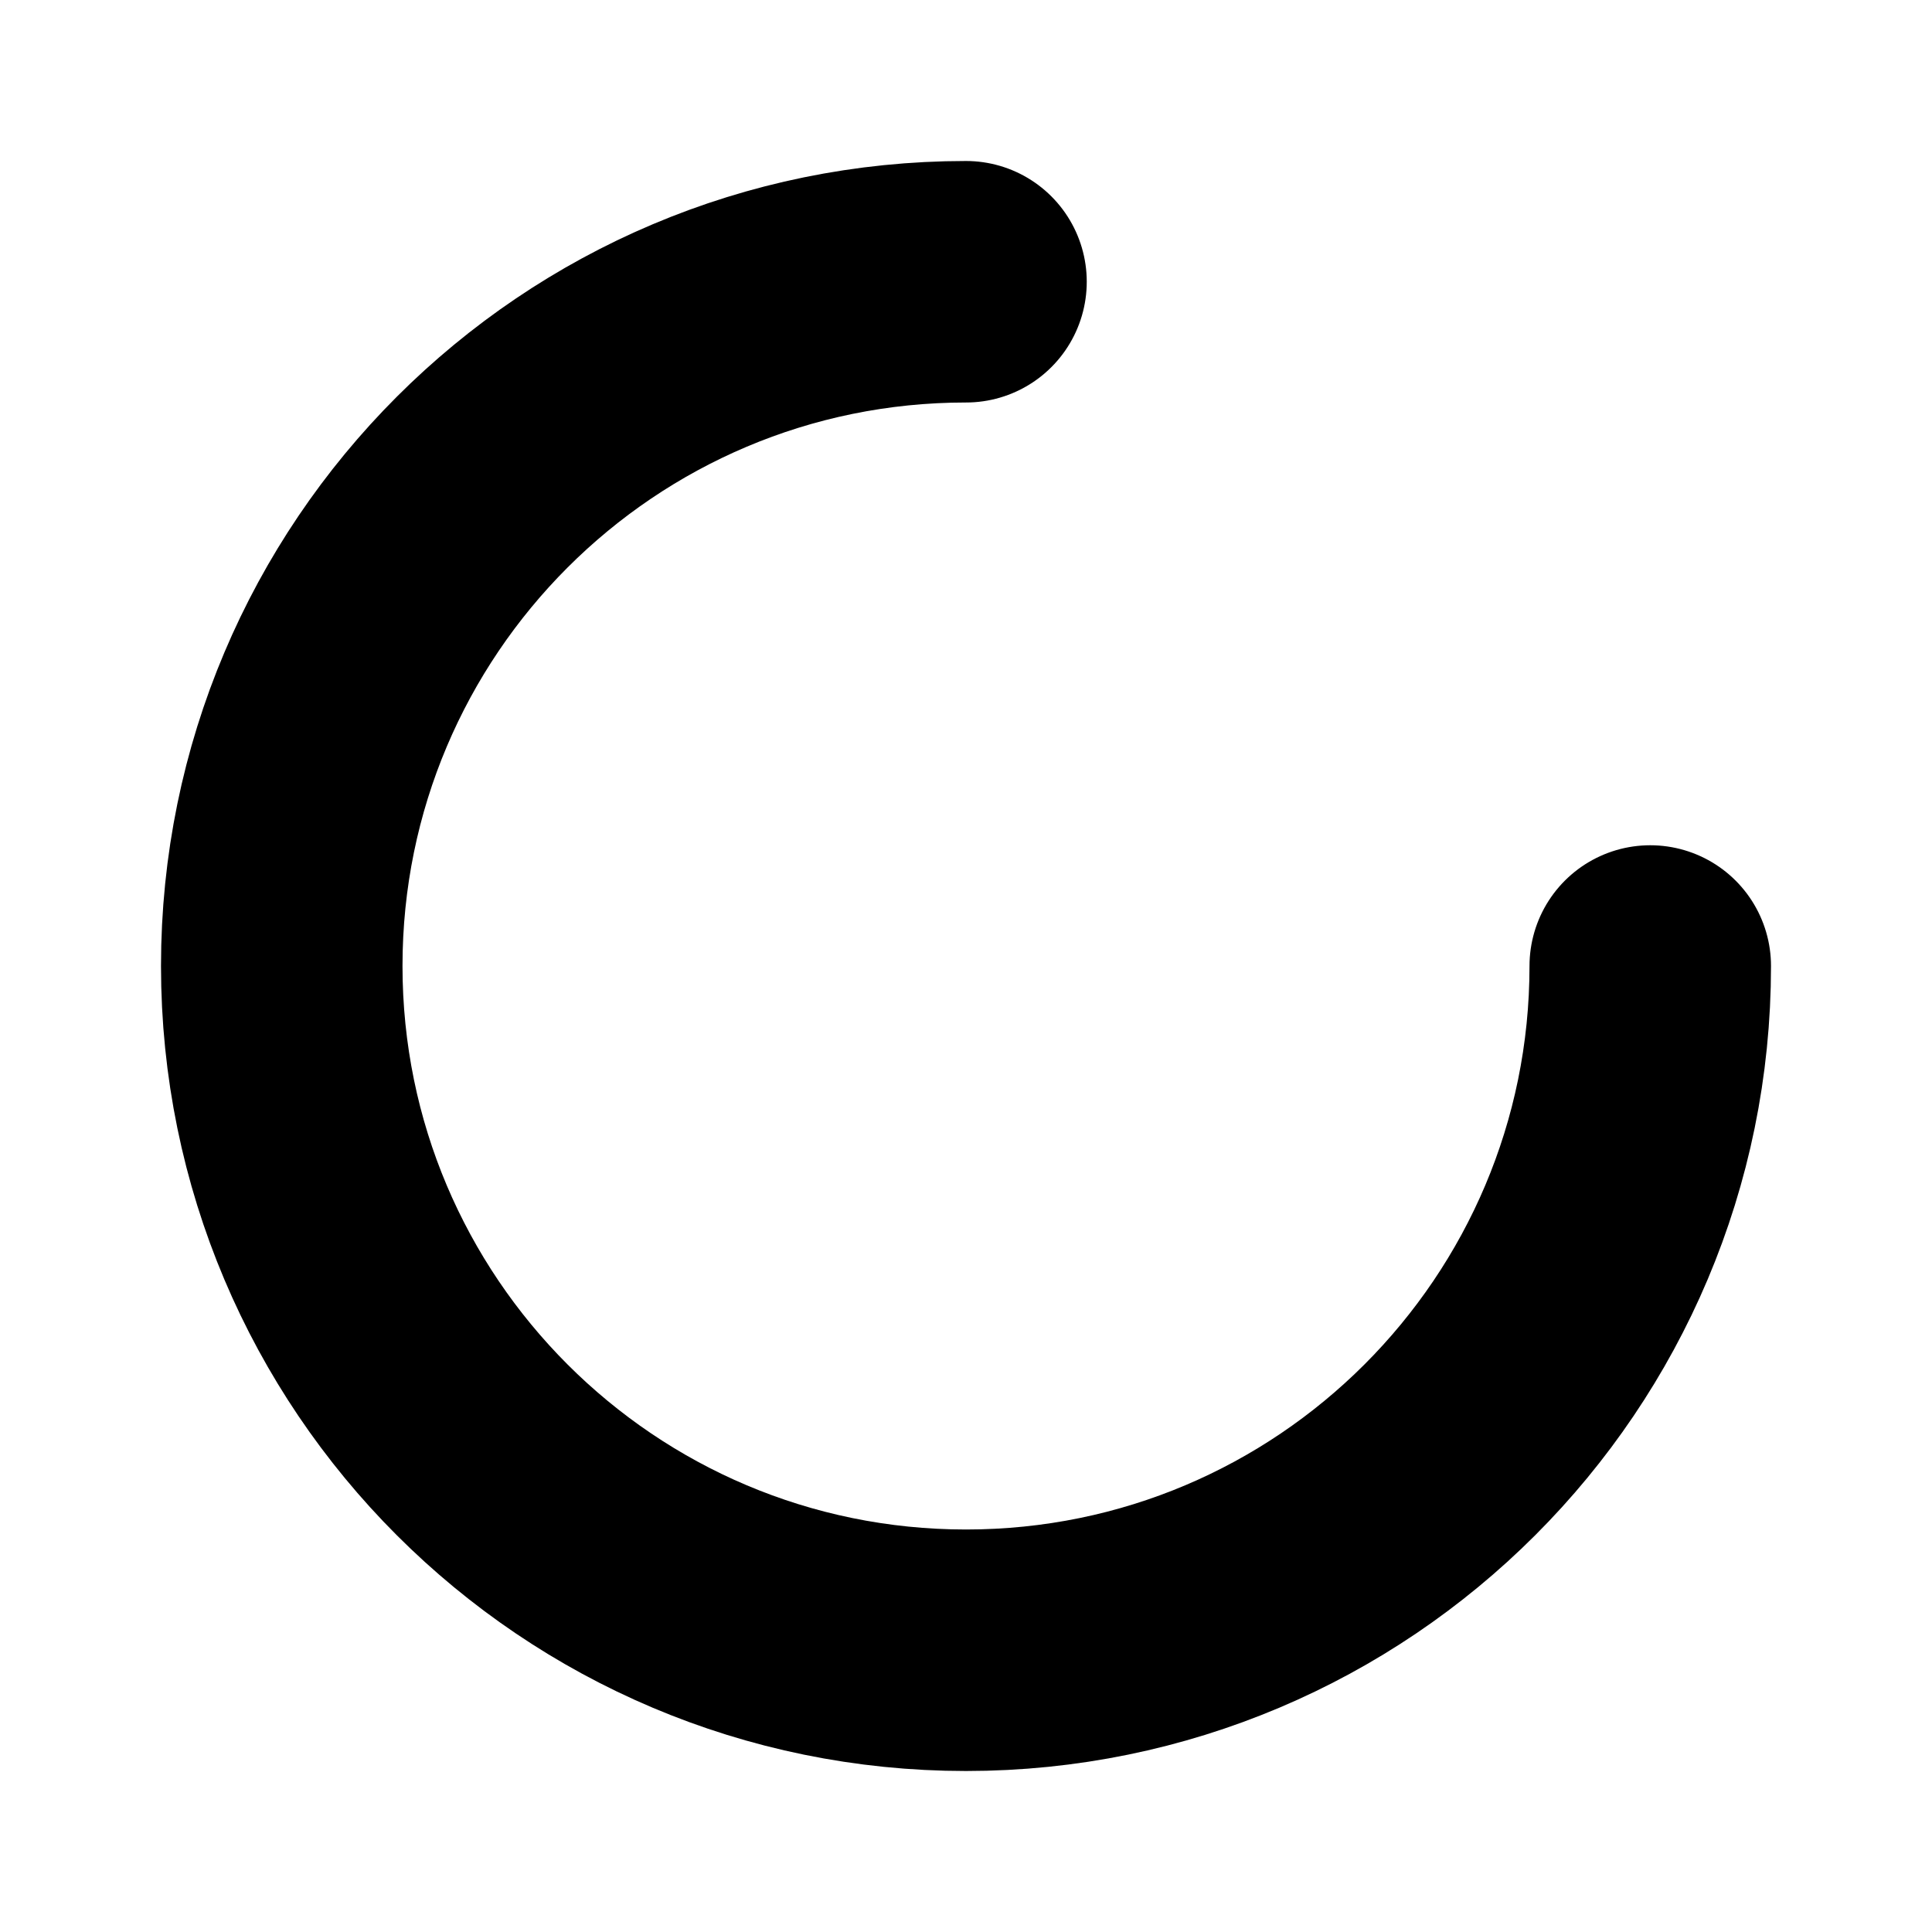
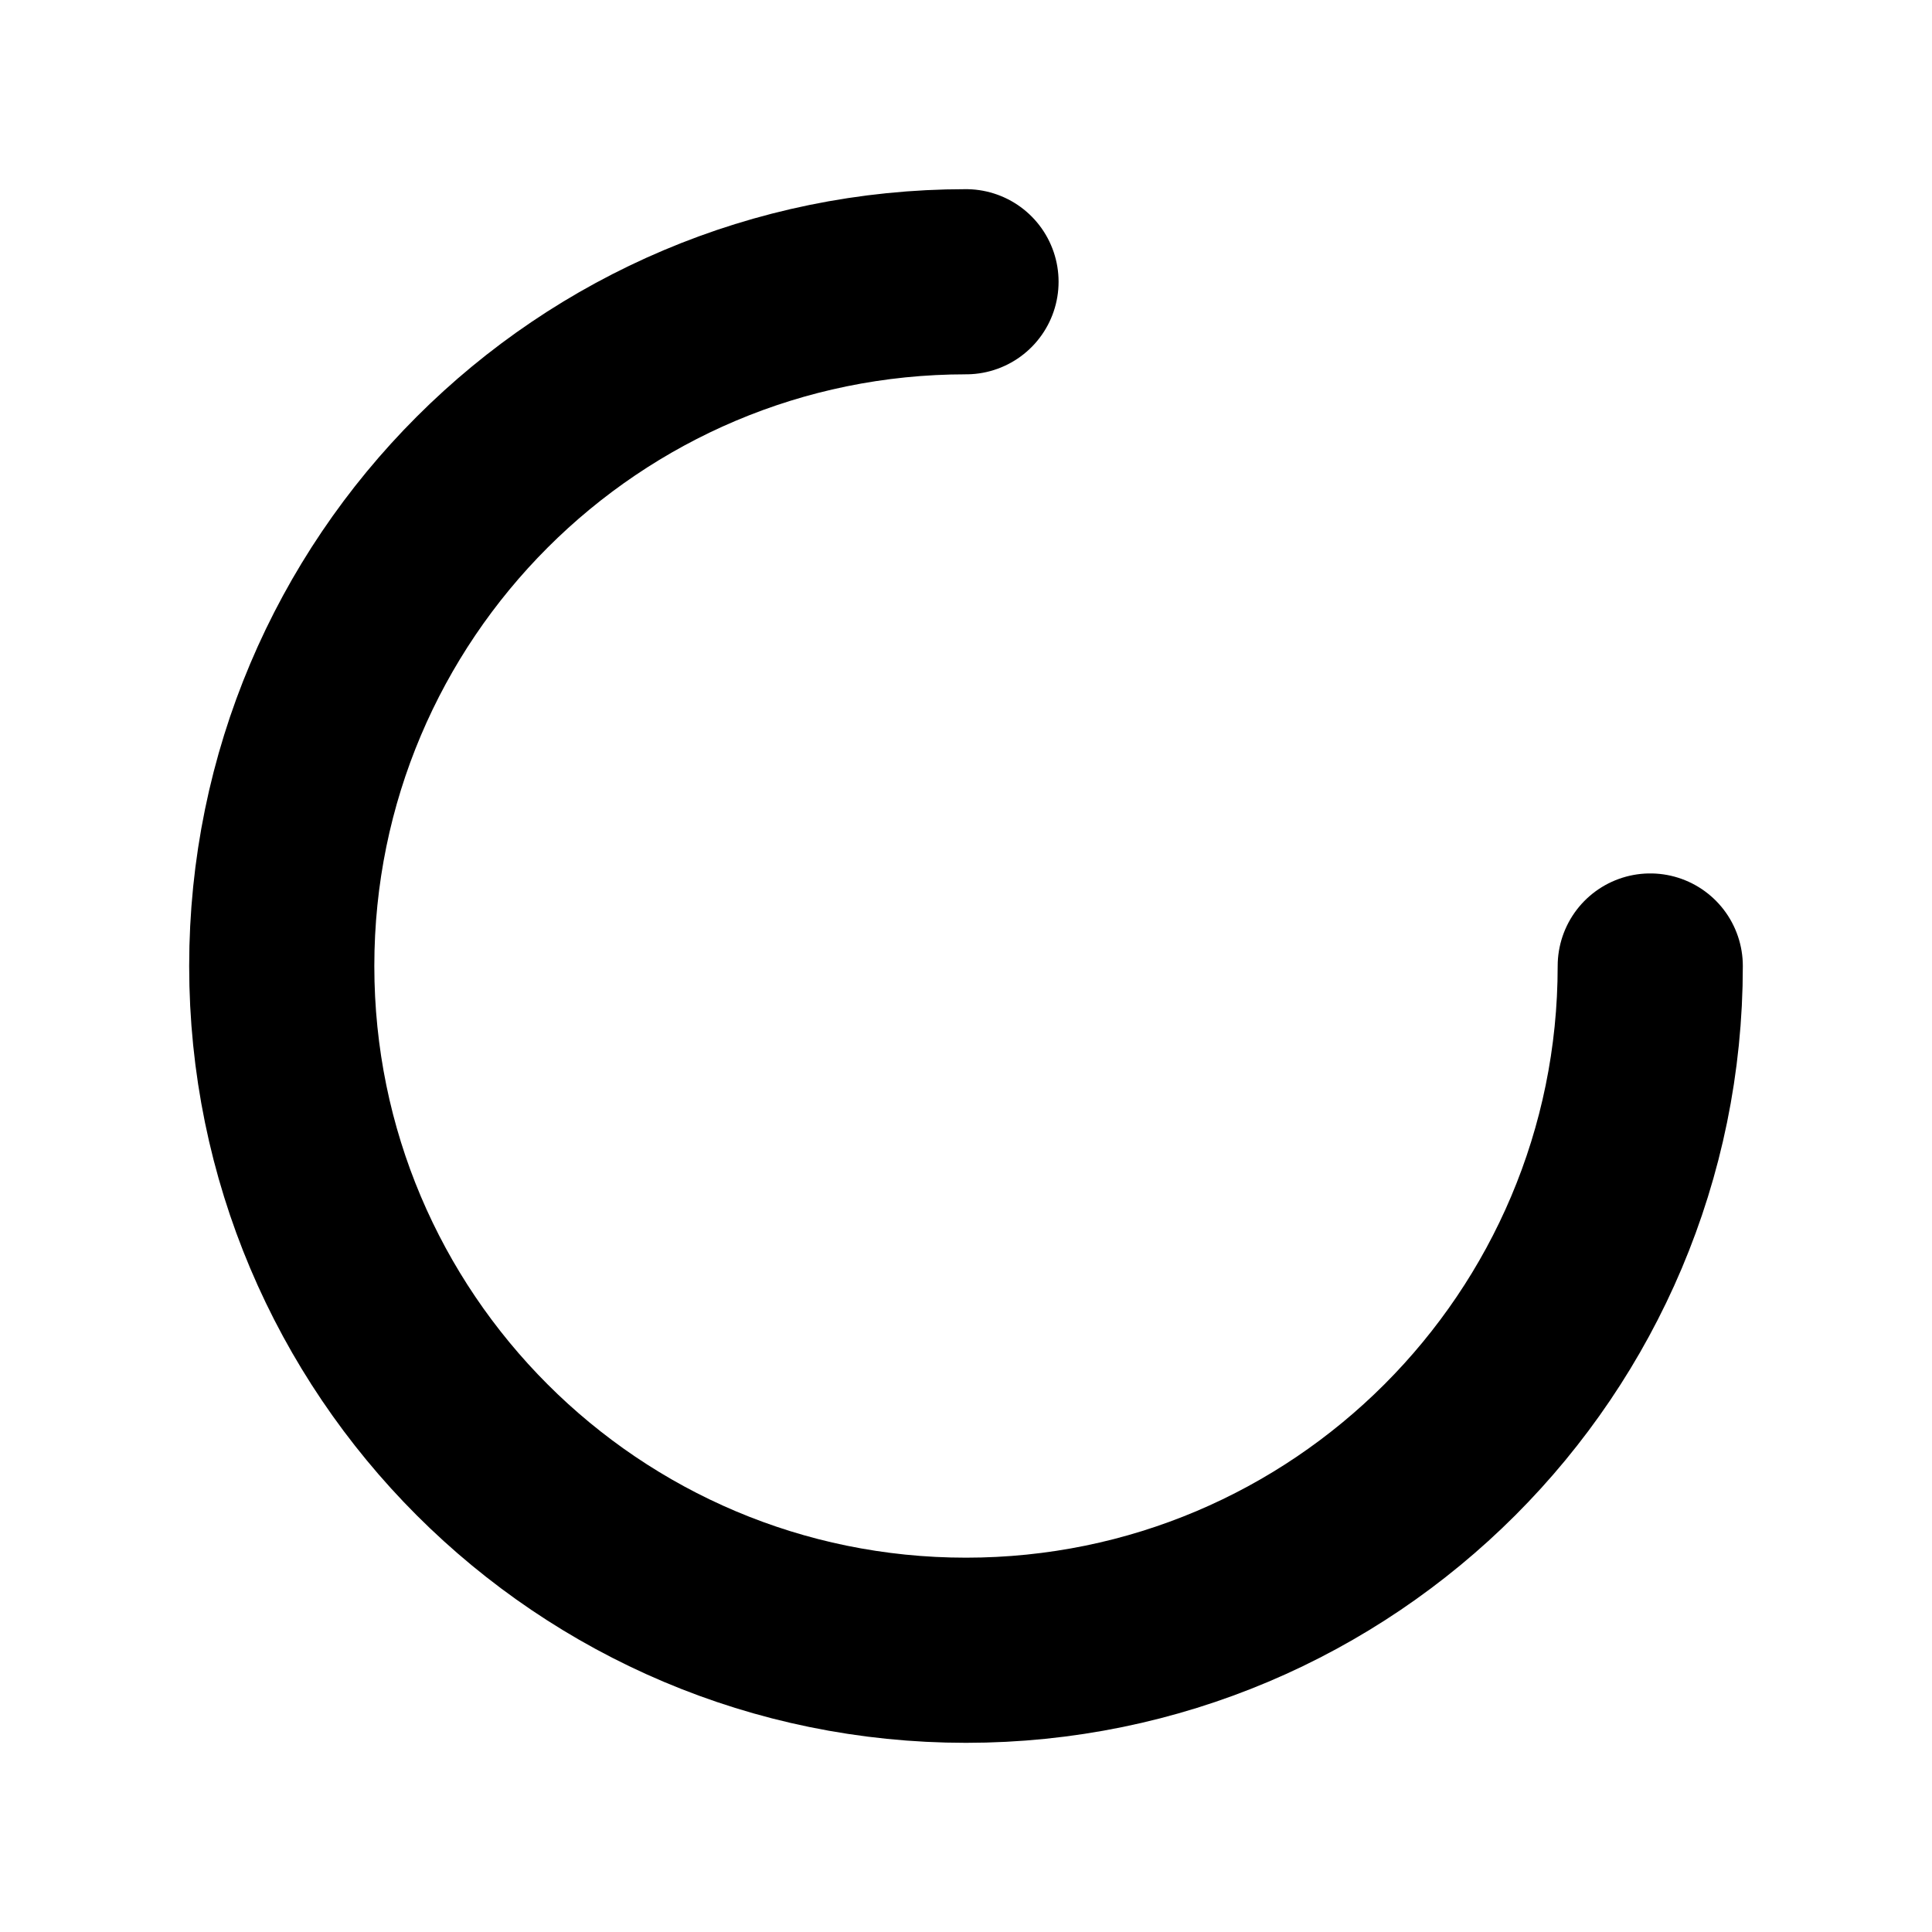
- <svg xmlns="http://www.w3.org/2000/svg" width="24" height="24" viewBox="0 0 24 24" fill="none" stroke="currentColor" stroke-width="3" stroke-linecap="round" stroke-linejoin="round">
+ <svg xmlns="http://www.w3.org/2000/svg" width="24" height="24" viewBox="0 0 24 24" fill="none" stroke="currentColor" stroke-width="2.3" stroke-linecap="round" stroke-linejoin="round">
  <path d="M12 3.5a8.5 8.5 0 1 0 8.5 8.5" />
</svg>
